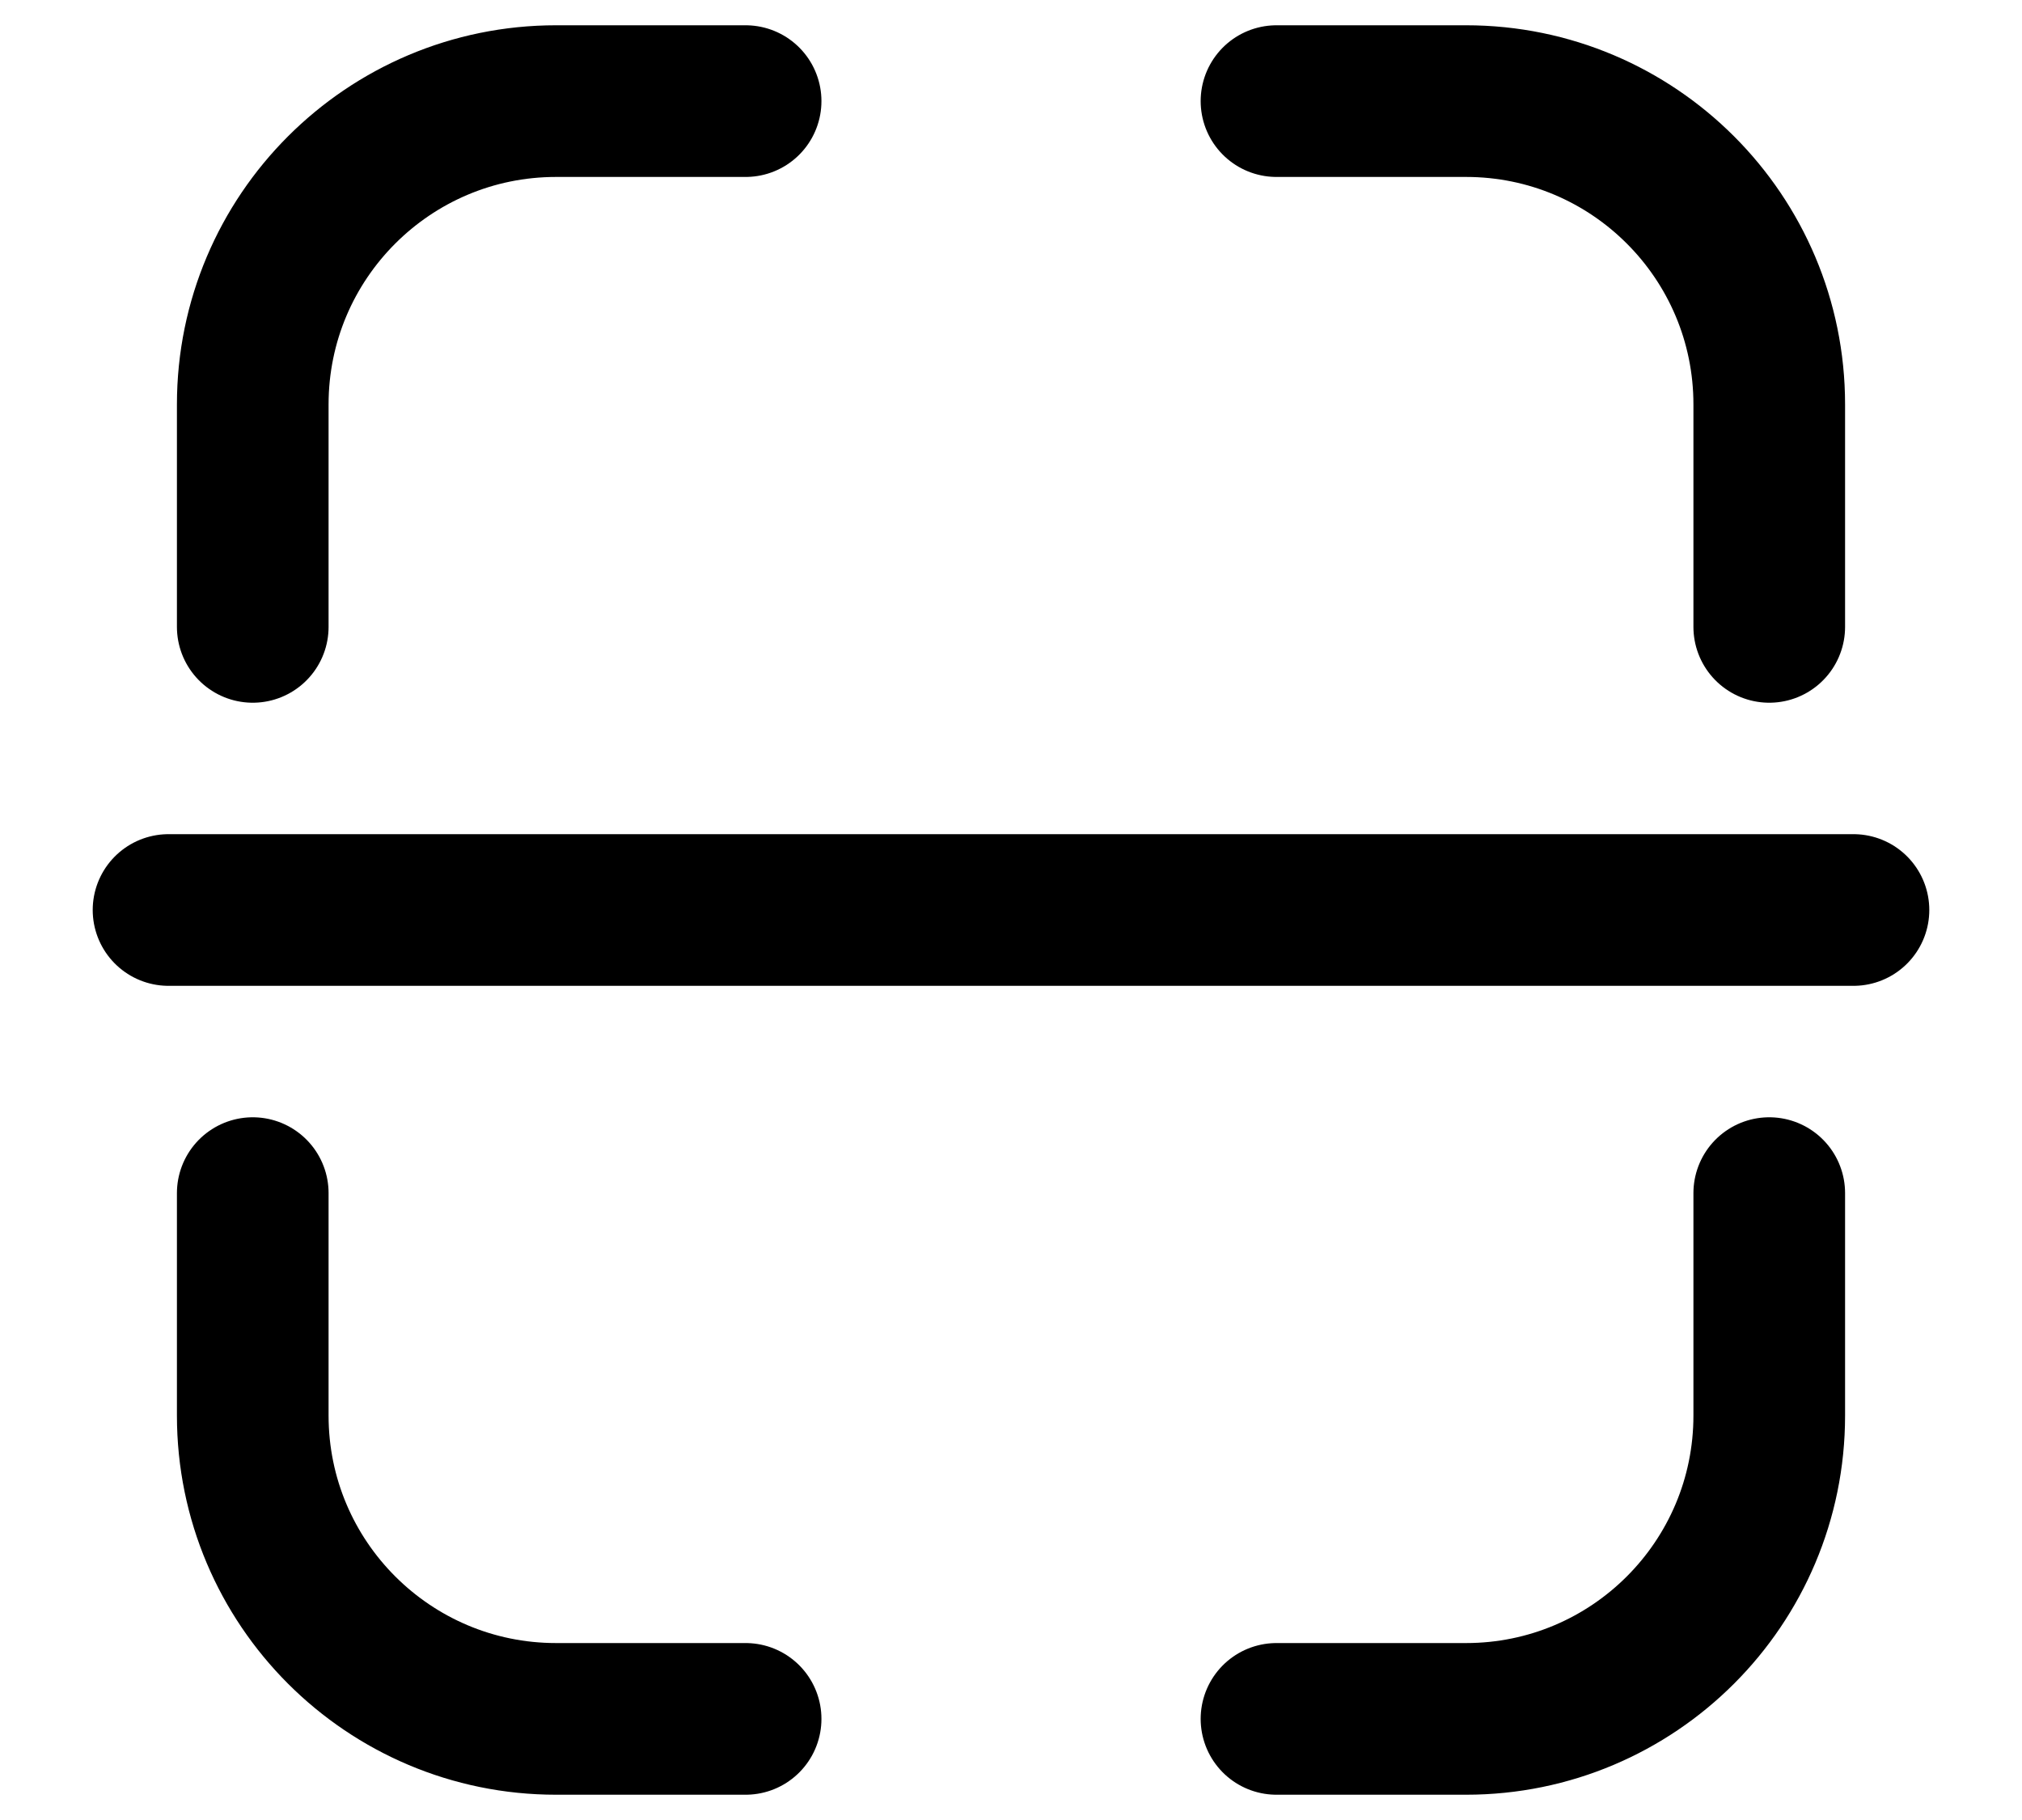
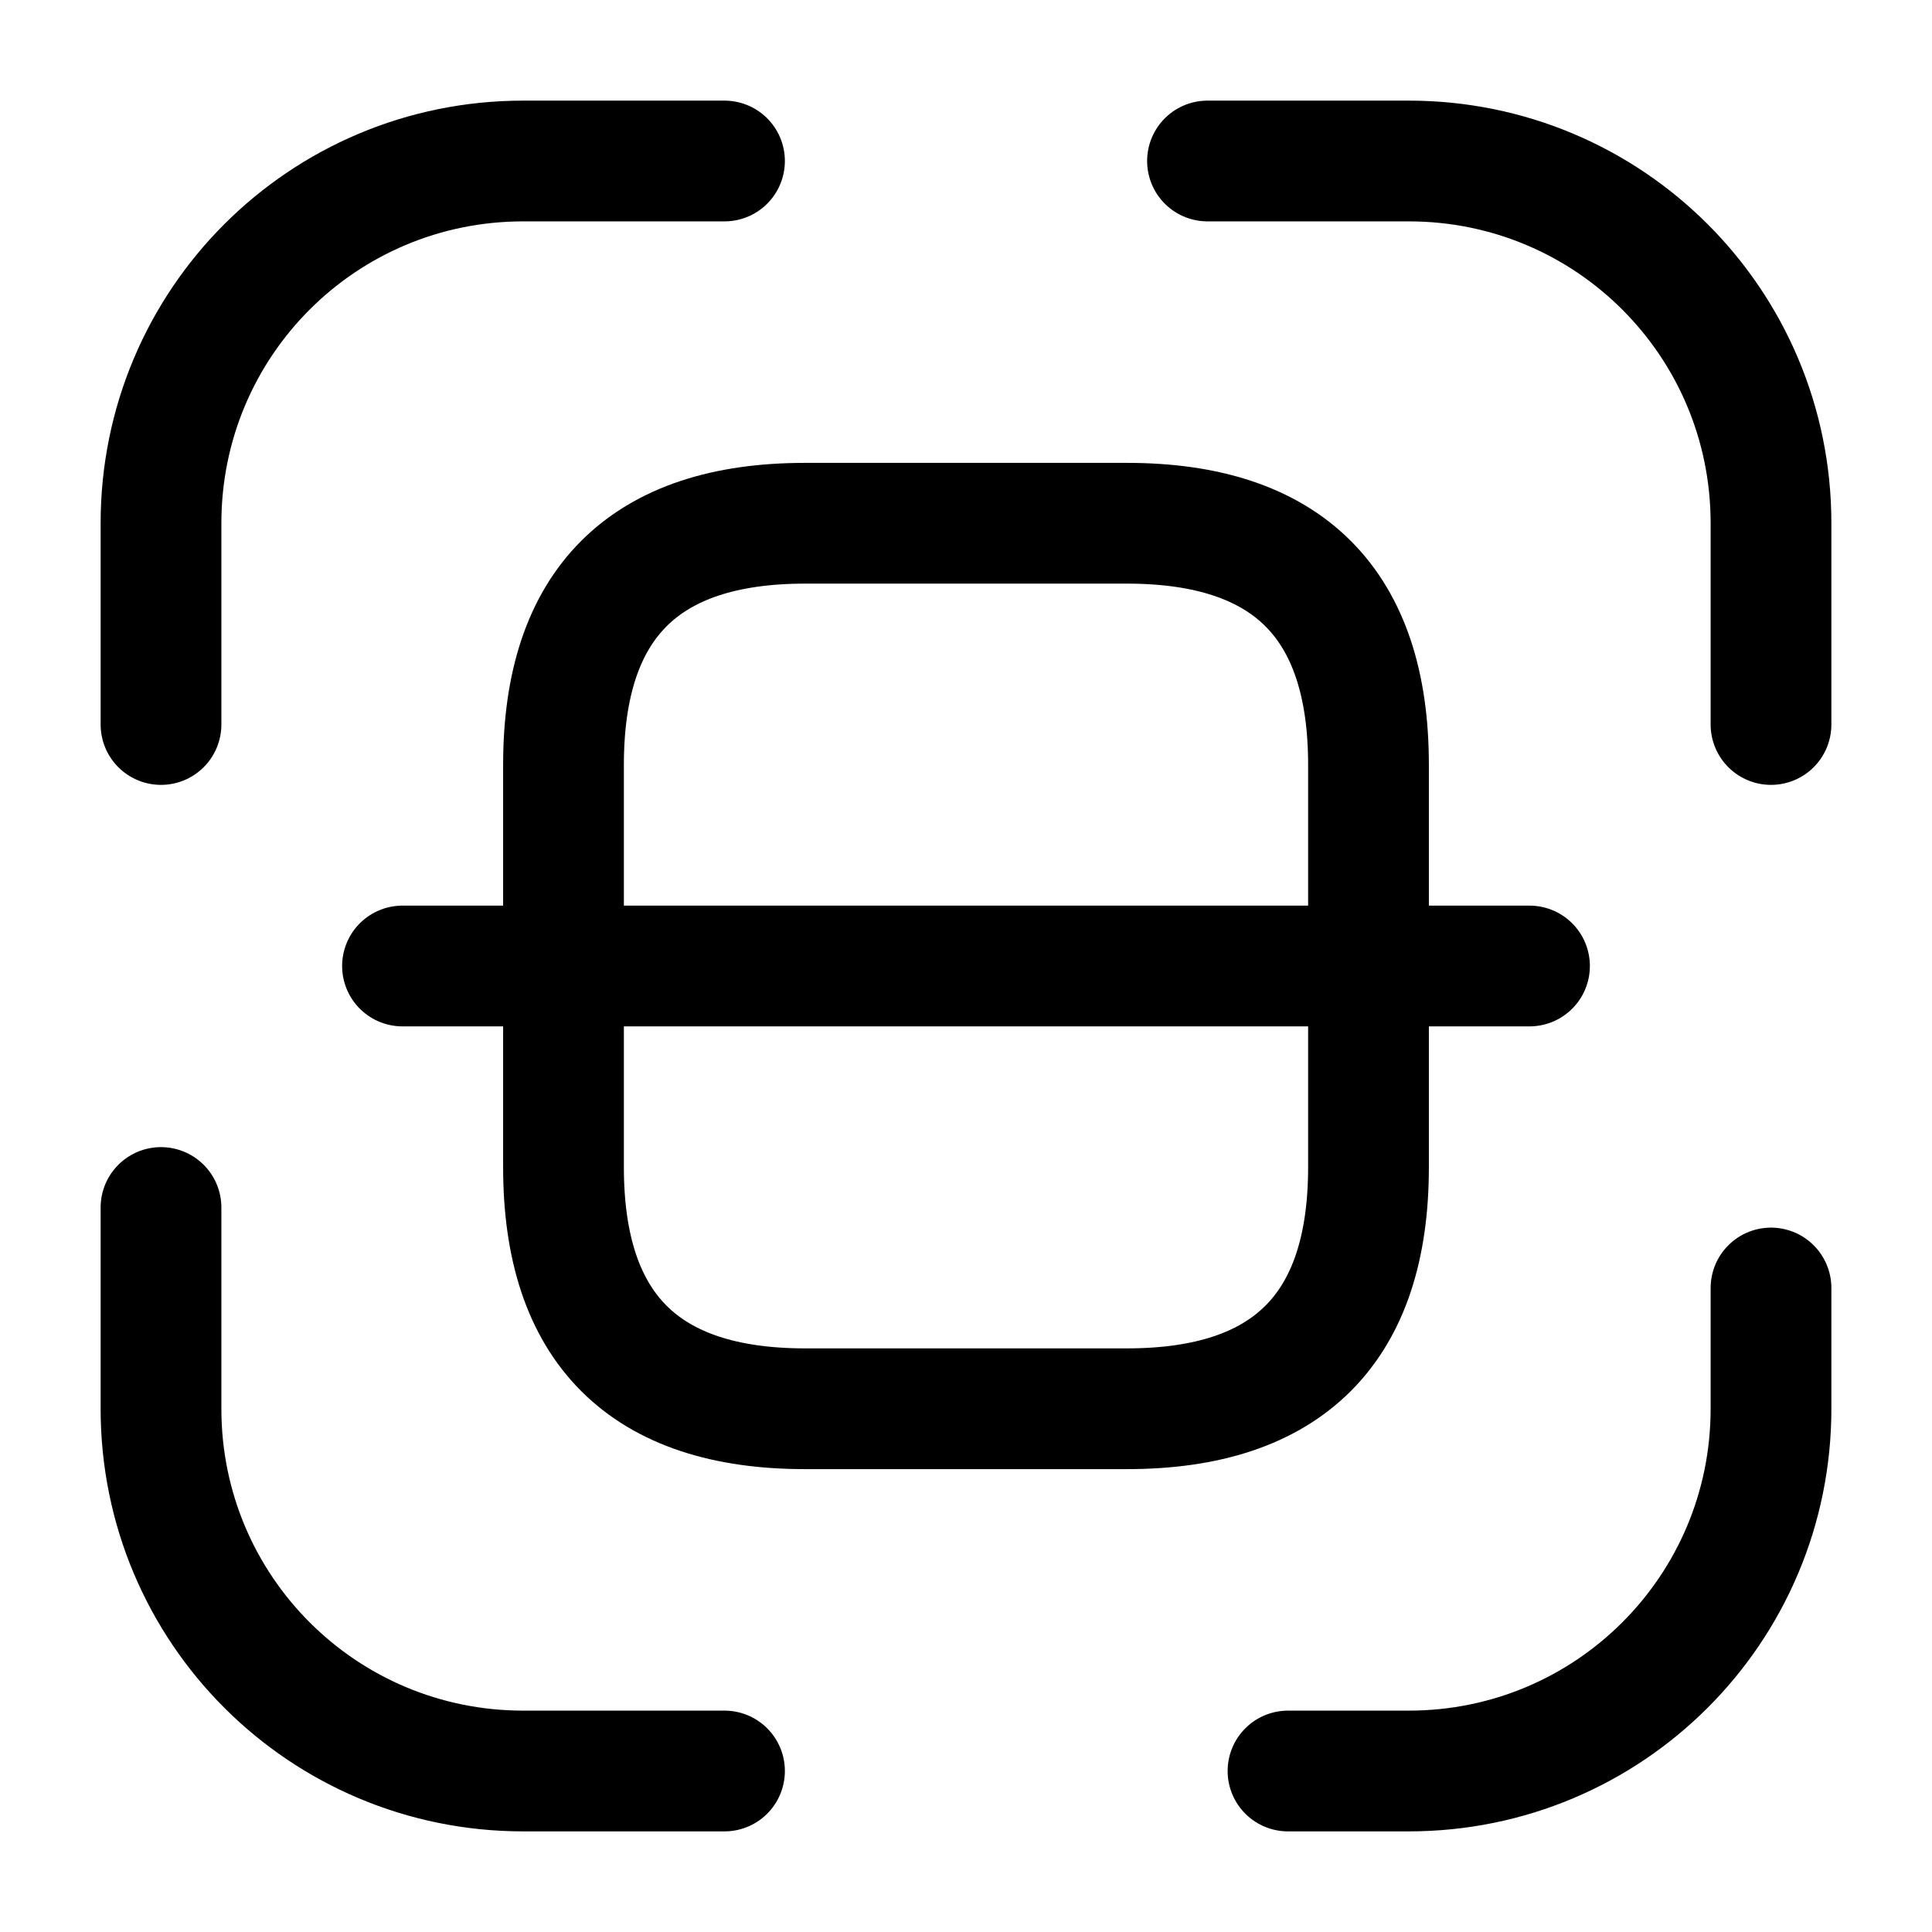
- <svg xmlns="http://www.w3.org/2000/svg" width="20" height="18" viewBox="0 0 20 18" fill="none">
-   <path d="M17.5 6.2V4C17.5 2.343 16.157 1 14.501 1H12.626M17.5 11.8V14C17.5 15.657 16.157 17 14.501 17H12.626M7.375 17H5.5C3.844 17 2.5 15.657 2.5 14V11.8M2.5 6.2V4C2.5 2.343 3.844 1 5.5 1H7.375" stroke="currentColor" stroke-width="1.5" stroke-linecap="round" />
-   <path d="M18.333 9L1.667 9" stroke="currentColor" stroke-width="1.5" stroke-linecap="round" stroke-linejoin="round" />
+ <svg xmlns="http://www.w3.org/2000/svg" width="18" height="18" viewBox="0 0 18 18" fill="none">
+   <path d="M1.5 6.75V4.875C1.5 3.007 3.007 1.5 4.875 1.5H6.75" stroke="currentColor" stroke-width="1.125" stroke-linecap="round" stroke-linejoin="round" />
+   <path d="M11.25 1.5H13.125C14.992 1.5 16.5 3.007 16.5 4.875V6.75" stroke="currentColor" stroke-width="1.125" stroke-linecap="round" stroke-linejoin="round" />
+   <path d="M16.5 12V13.125C16.5 14.992 14.992 16.5 13.125 16.5H12" stroke="currentColor" stroke-width="1.125" stroke-linecap="round" stroke-linejoin="round" />
+   <path d="M6.75 16.5H4.875C3.007 16.5 1.5 14.992 1.5 13.125V11.25" stroke="currentColor" stroke-width="1.125" stroke-linecap="round" stroke-linejoin="round" />
+   <path d="M12.75 7.125V10.875C12.75 12.375 12 13.125 10.5 13.125H7.5C6 13.125 5.25 12.375 5.25 10.875V7.125C5.25 5.625 6 4.875 7.5 4.875H10.5C12 4.875 12.75 5.625 12.75 7.125Z" stroke="currentColor" stroke-width="1.125" stroke-linecap="round" stroke-linejoin="round" />
+   <path d="M14.25 9H3.75" stroke="currentColor" stroke-width="1.125" stroke-linecap="round" stroke-linejoin="round" />
</svg>
